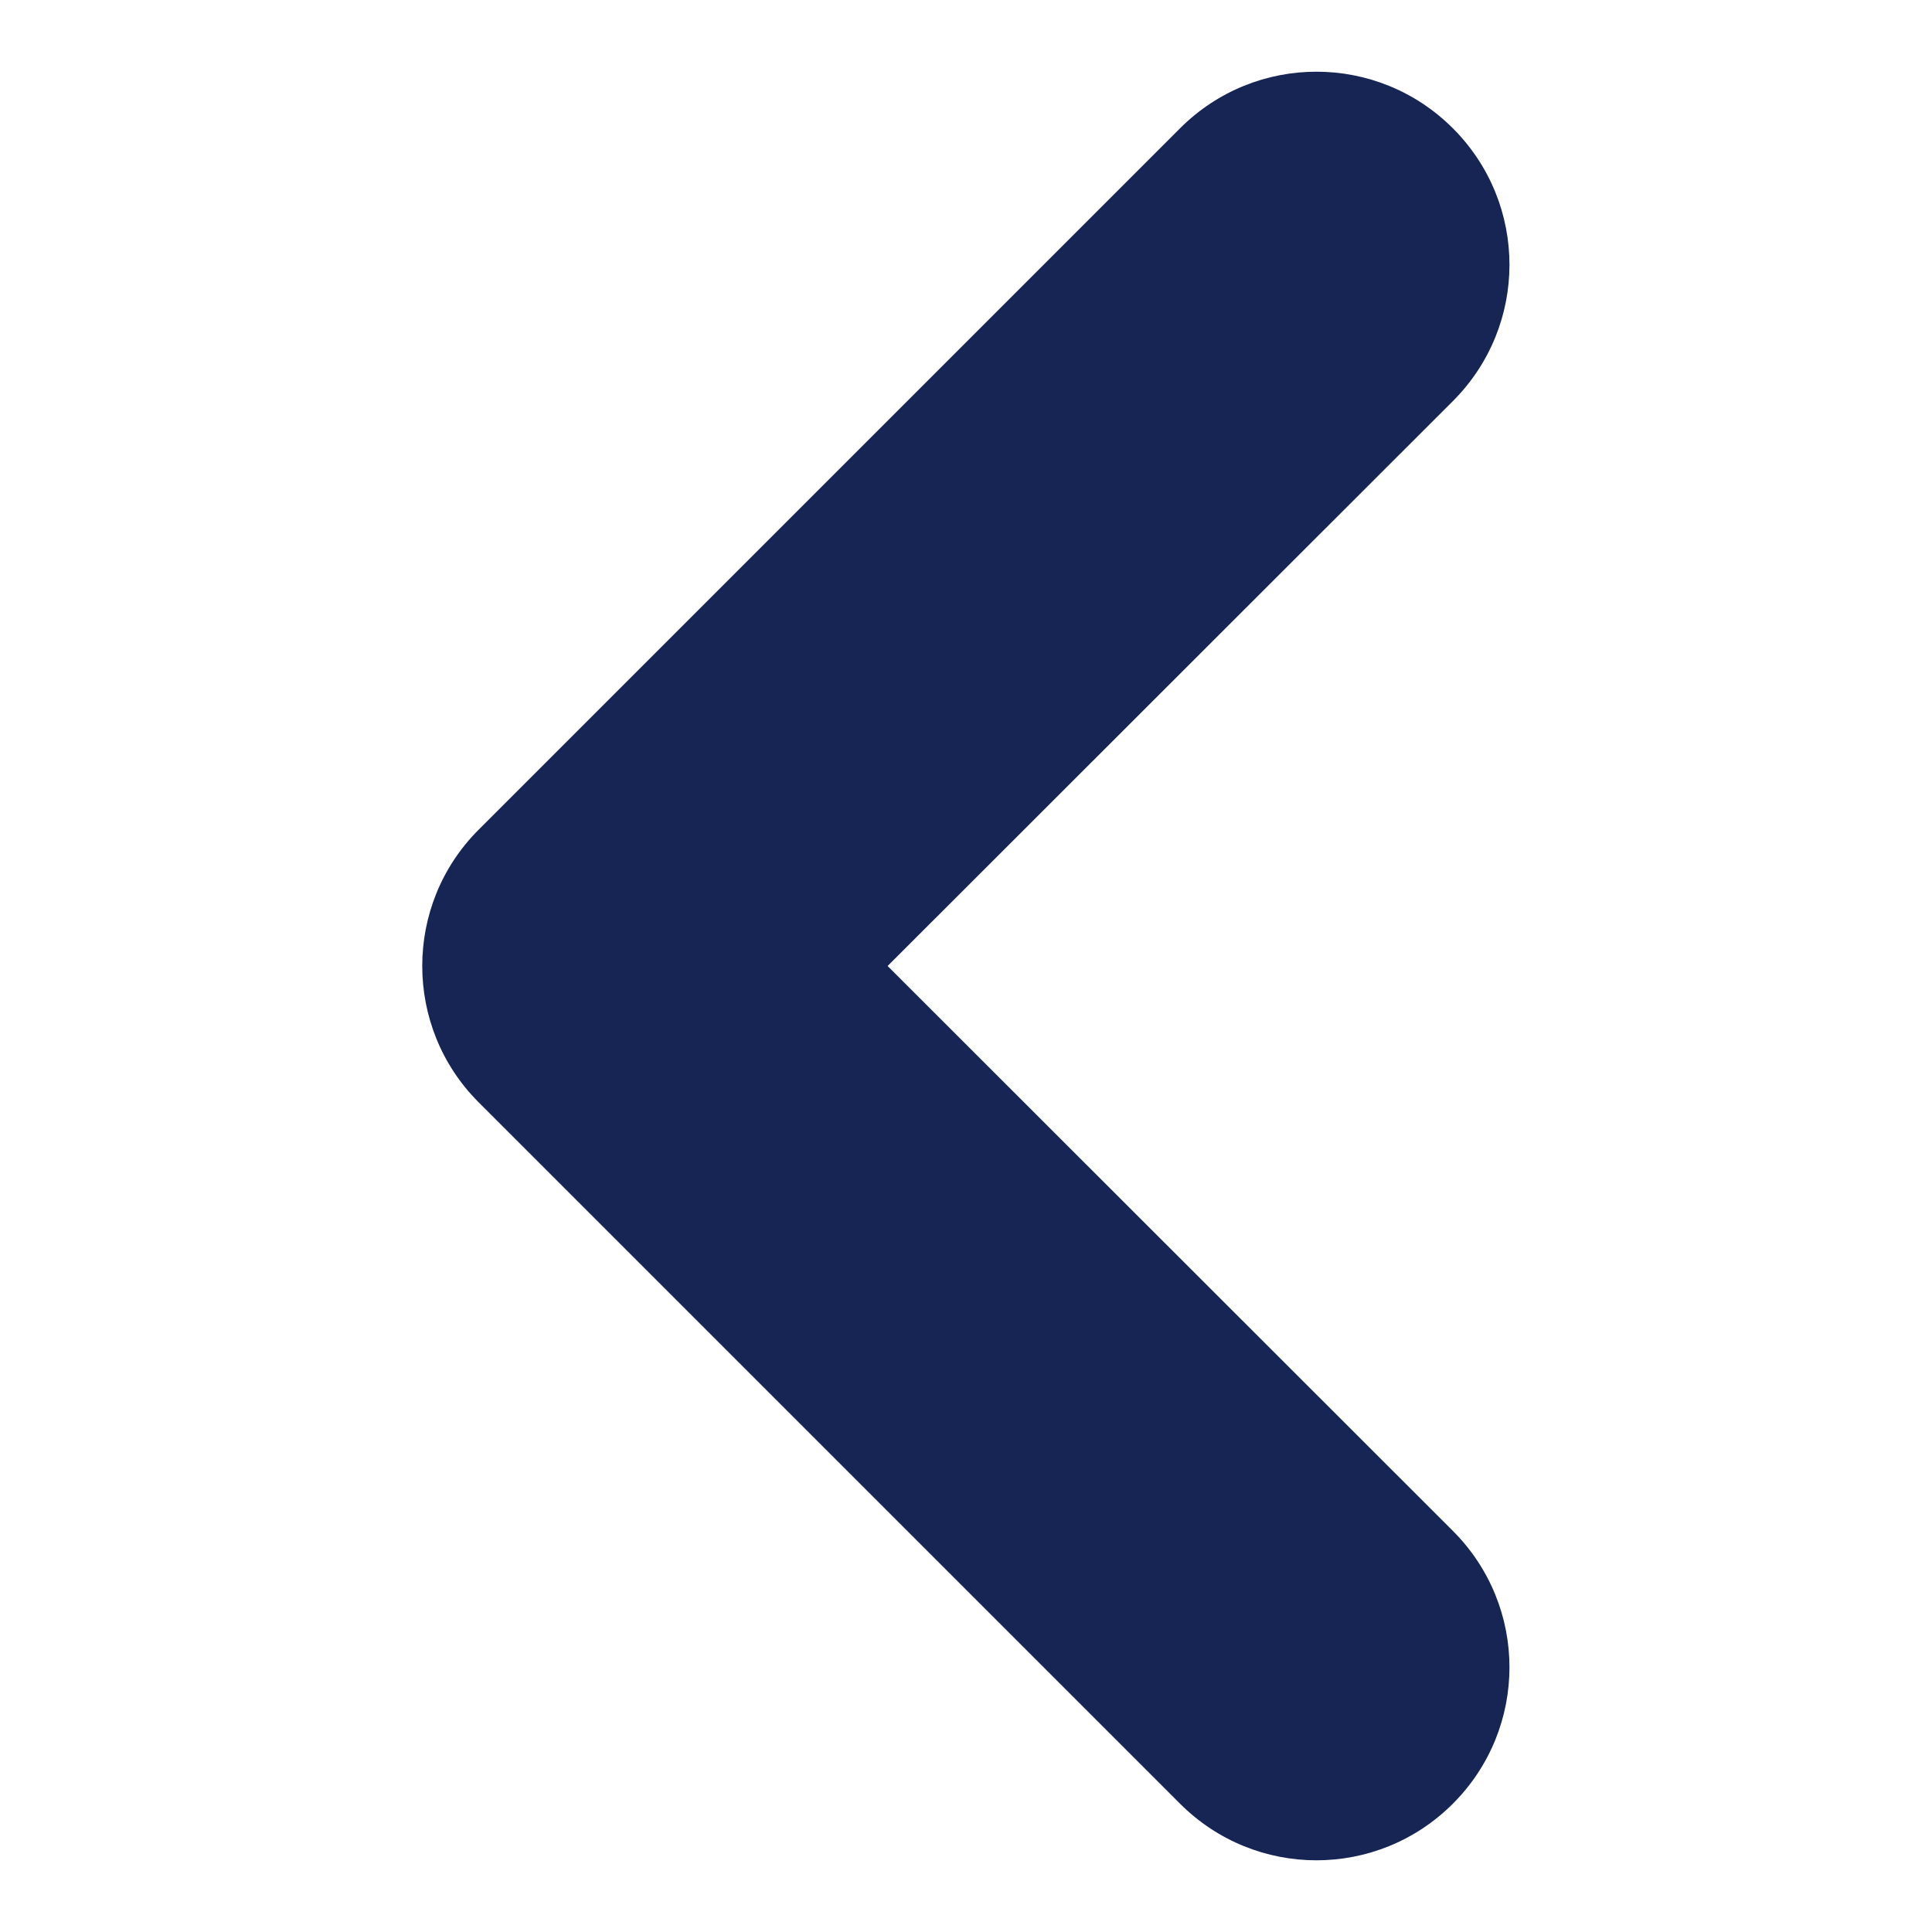
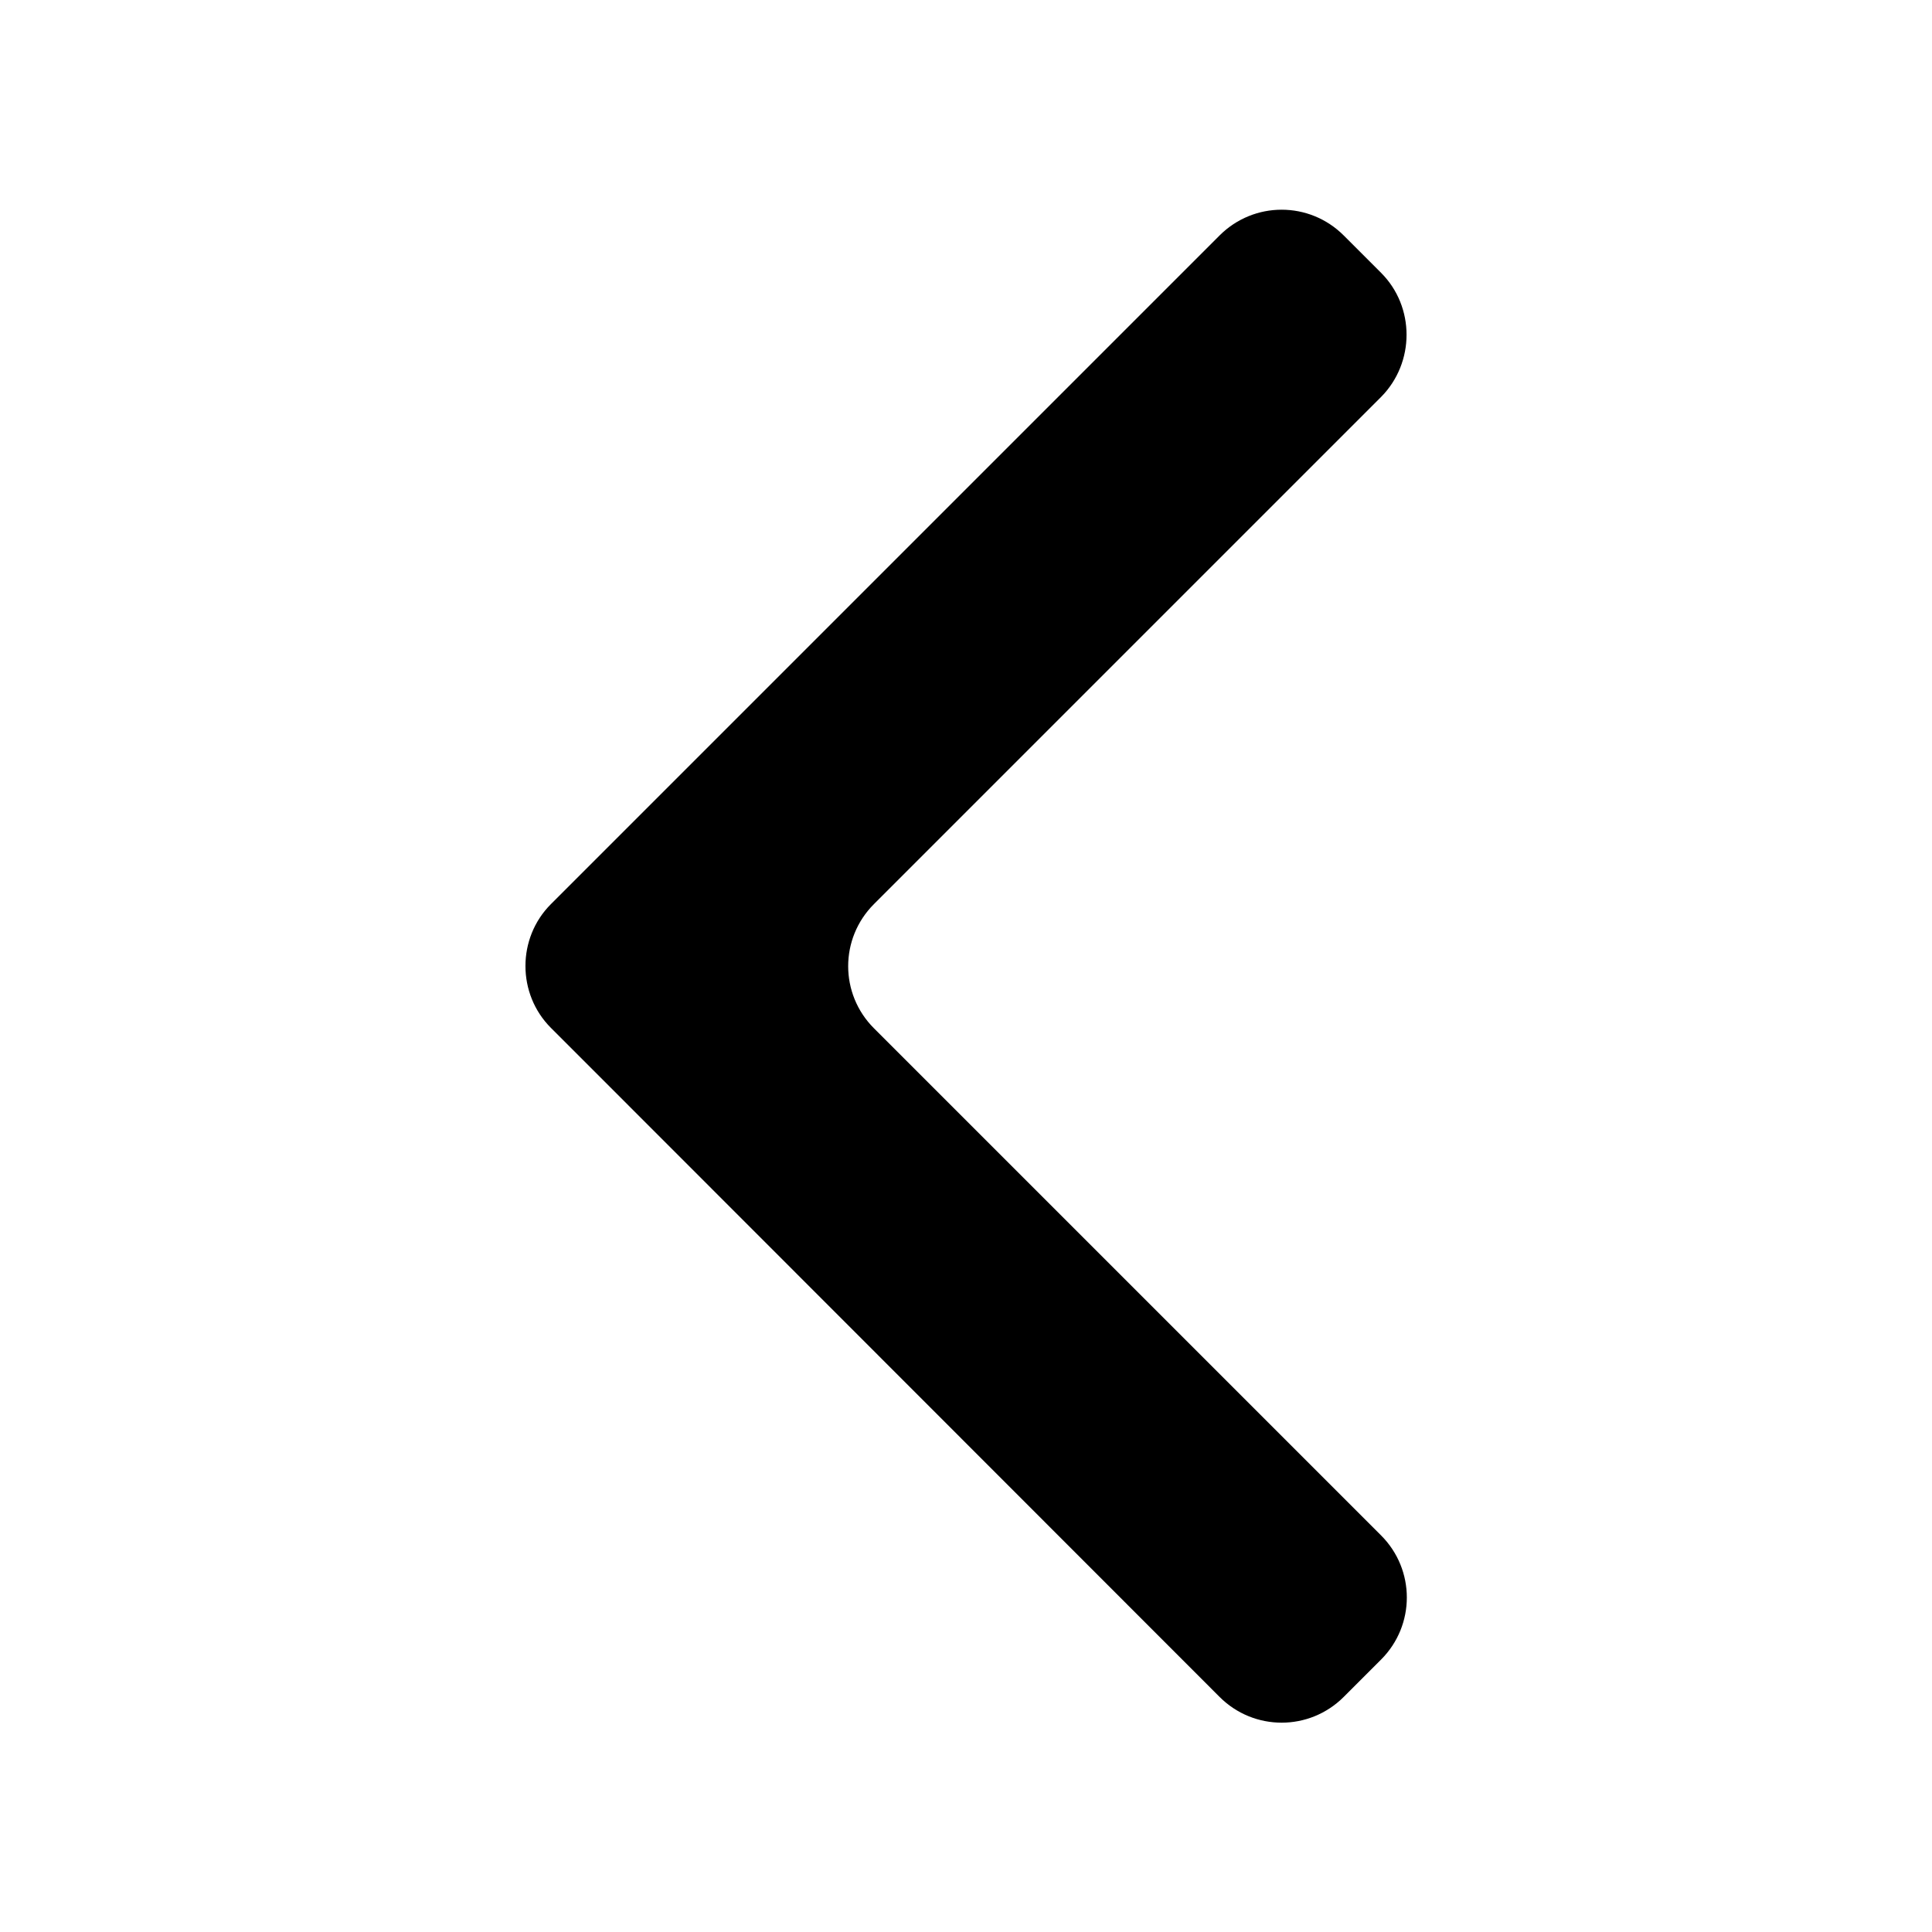
- <svg xmlns="http://www.w3.org/2000/svg" version="1.1" width="512" height="512" x="0" y="0" viewBox="0 0 512 512" style="enable-background:new 0 0 512 512" xml:space="preserve" class="">
-   <g transform="matrix(-1,1.2246467991473532e-16,-1.2246467991473532e-16,-1,511.925,512)">
-     <path d="M385.1 219.9 199.2 34c-20-20-52.3-20-72.3 0s-20 52.3 0 72.3L276.7 256 126.9 405.7c-20 20-20 52.3 0 72.3s52.3 20 72.3 0l185.9-185.9c19.9-19.9 19.9-52.3 0-72.2z" fill="#172554" opacity="1" data-original="#000000" class="" />
-   </g>
+ <svg xmlns="http://www.w3.org/2000/svg" version="1.1" id="Calque_1" x="0px" y="0px" viewBox="0 0 512 512" style="enable-background:new 0 0 512 512;" xml:space="preserve">
+   <style type="text/css">
+ 	.st0{fill-rule:evenodd;clip-rule:evenodd;}
+ </style>
+   <path class="st0" d="M161.7,288.1l-15.7-15.7c-9-9-9-23.8,0-32.8L323.2,62.4c9.1-9.1,23.8-9.1,32.9,0l9.9,9.9c9,9,9,23.8,0,32.9  L231.6,239.6c-9.1,9.1-9.1,23.8,0,32.9l134.4,134.4c9.1,9.1,9.1,23.8,0,32.9l-9.9,9.9c-9.1,9.1-23.8,9.1-32.9,0L161.7,288.1" />
</svg>
